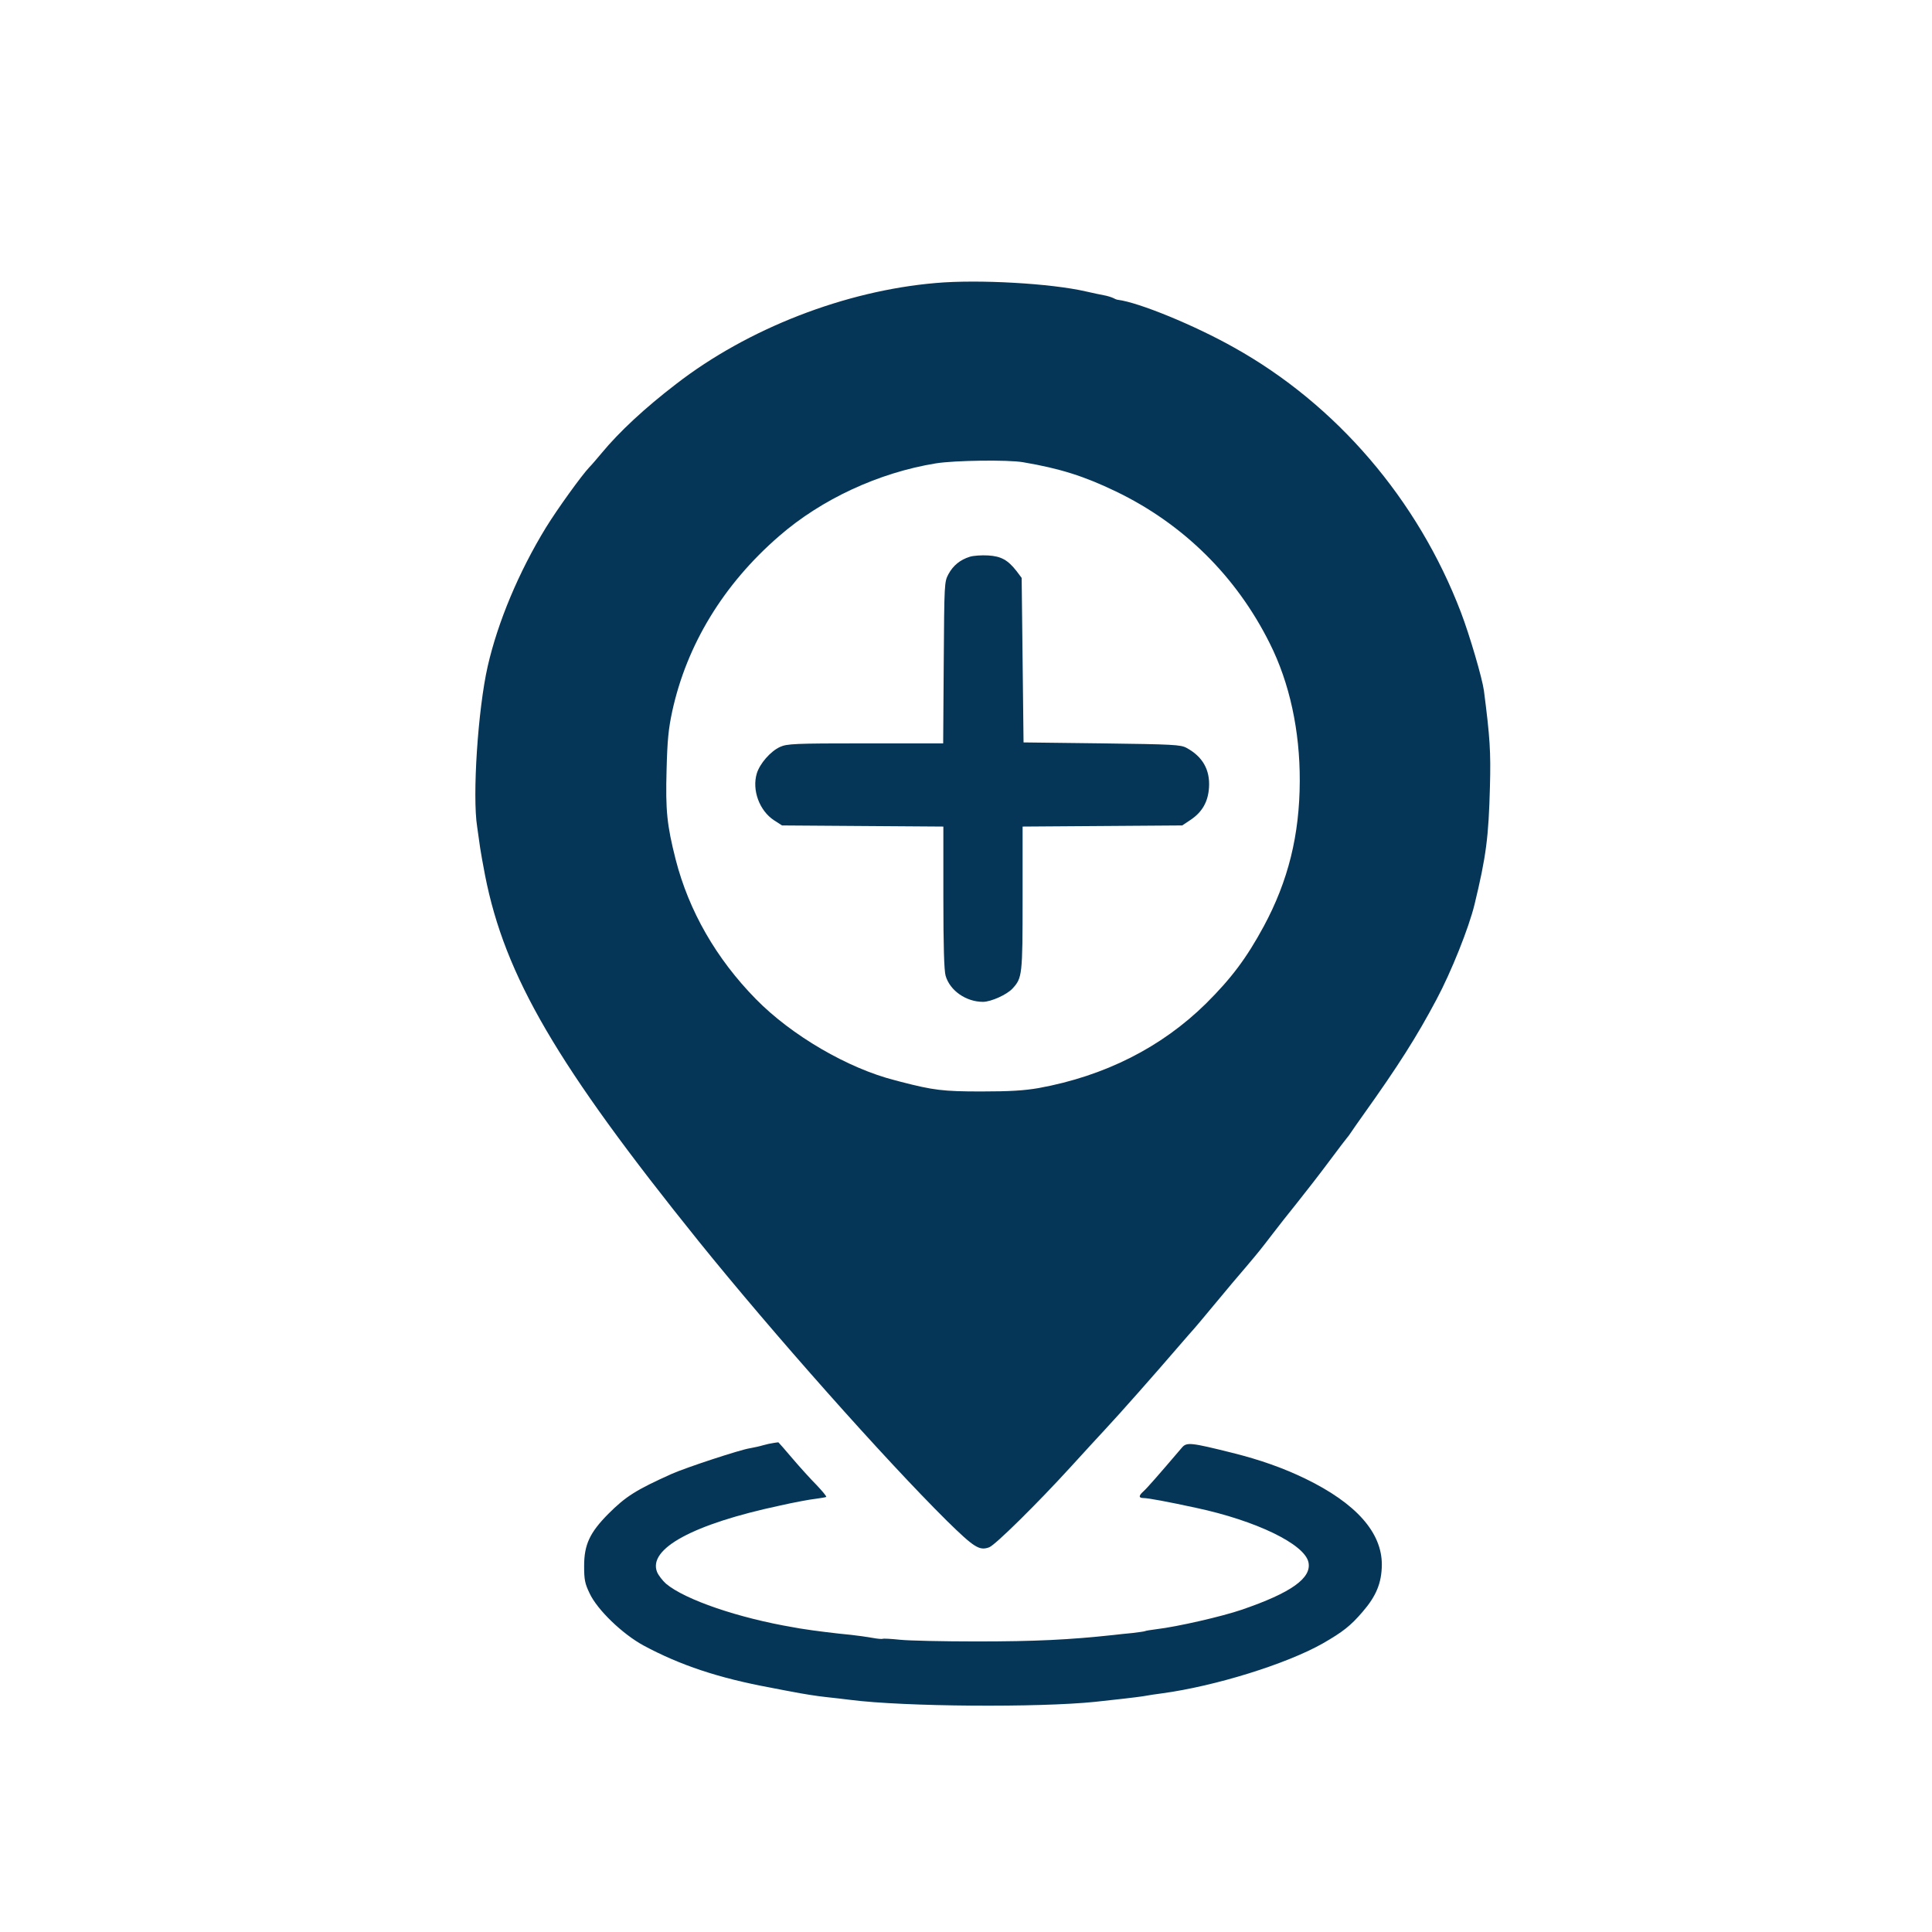
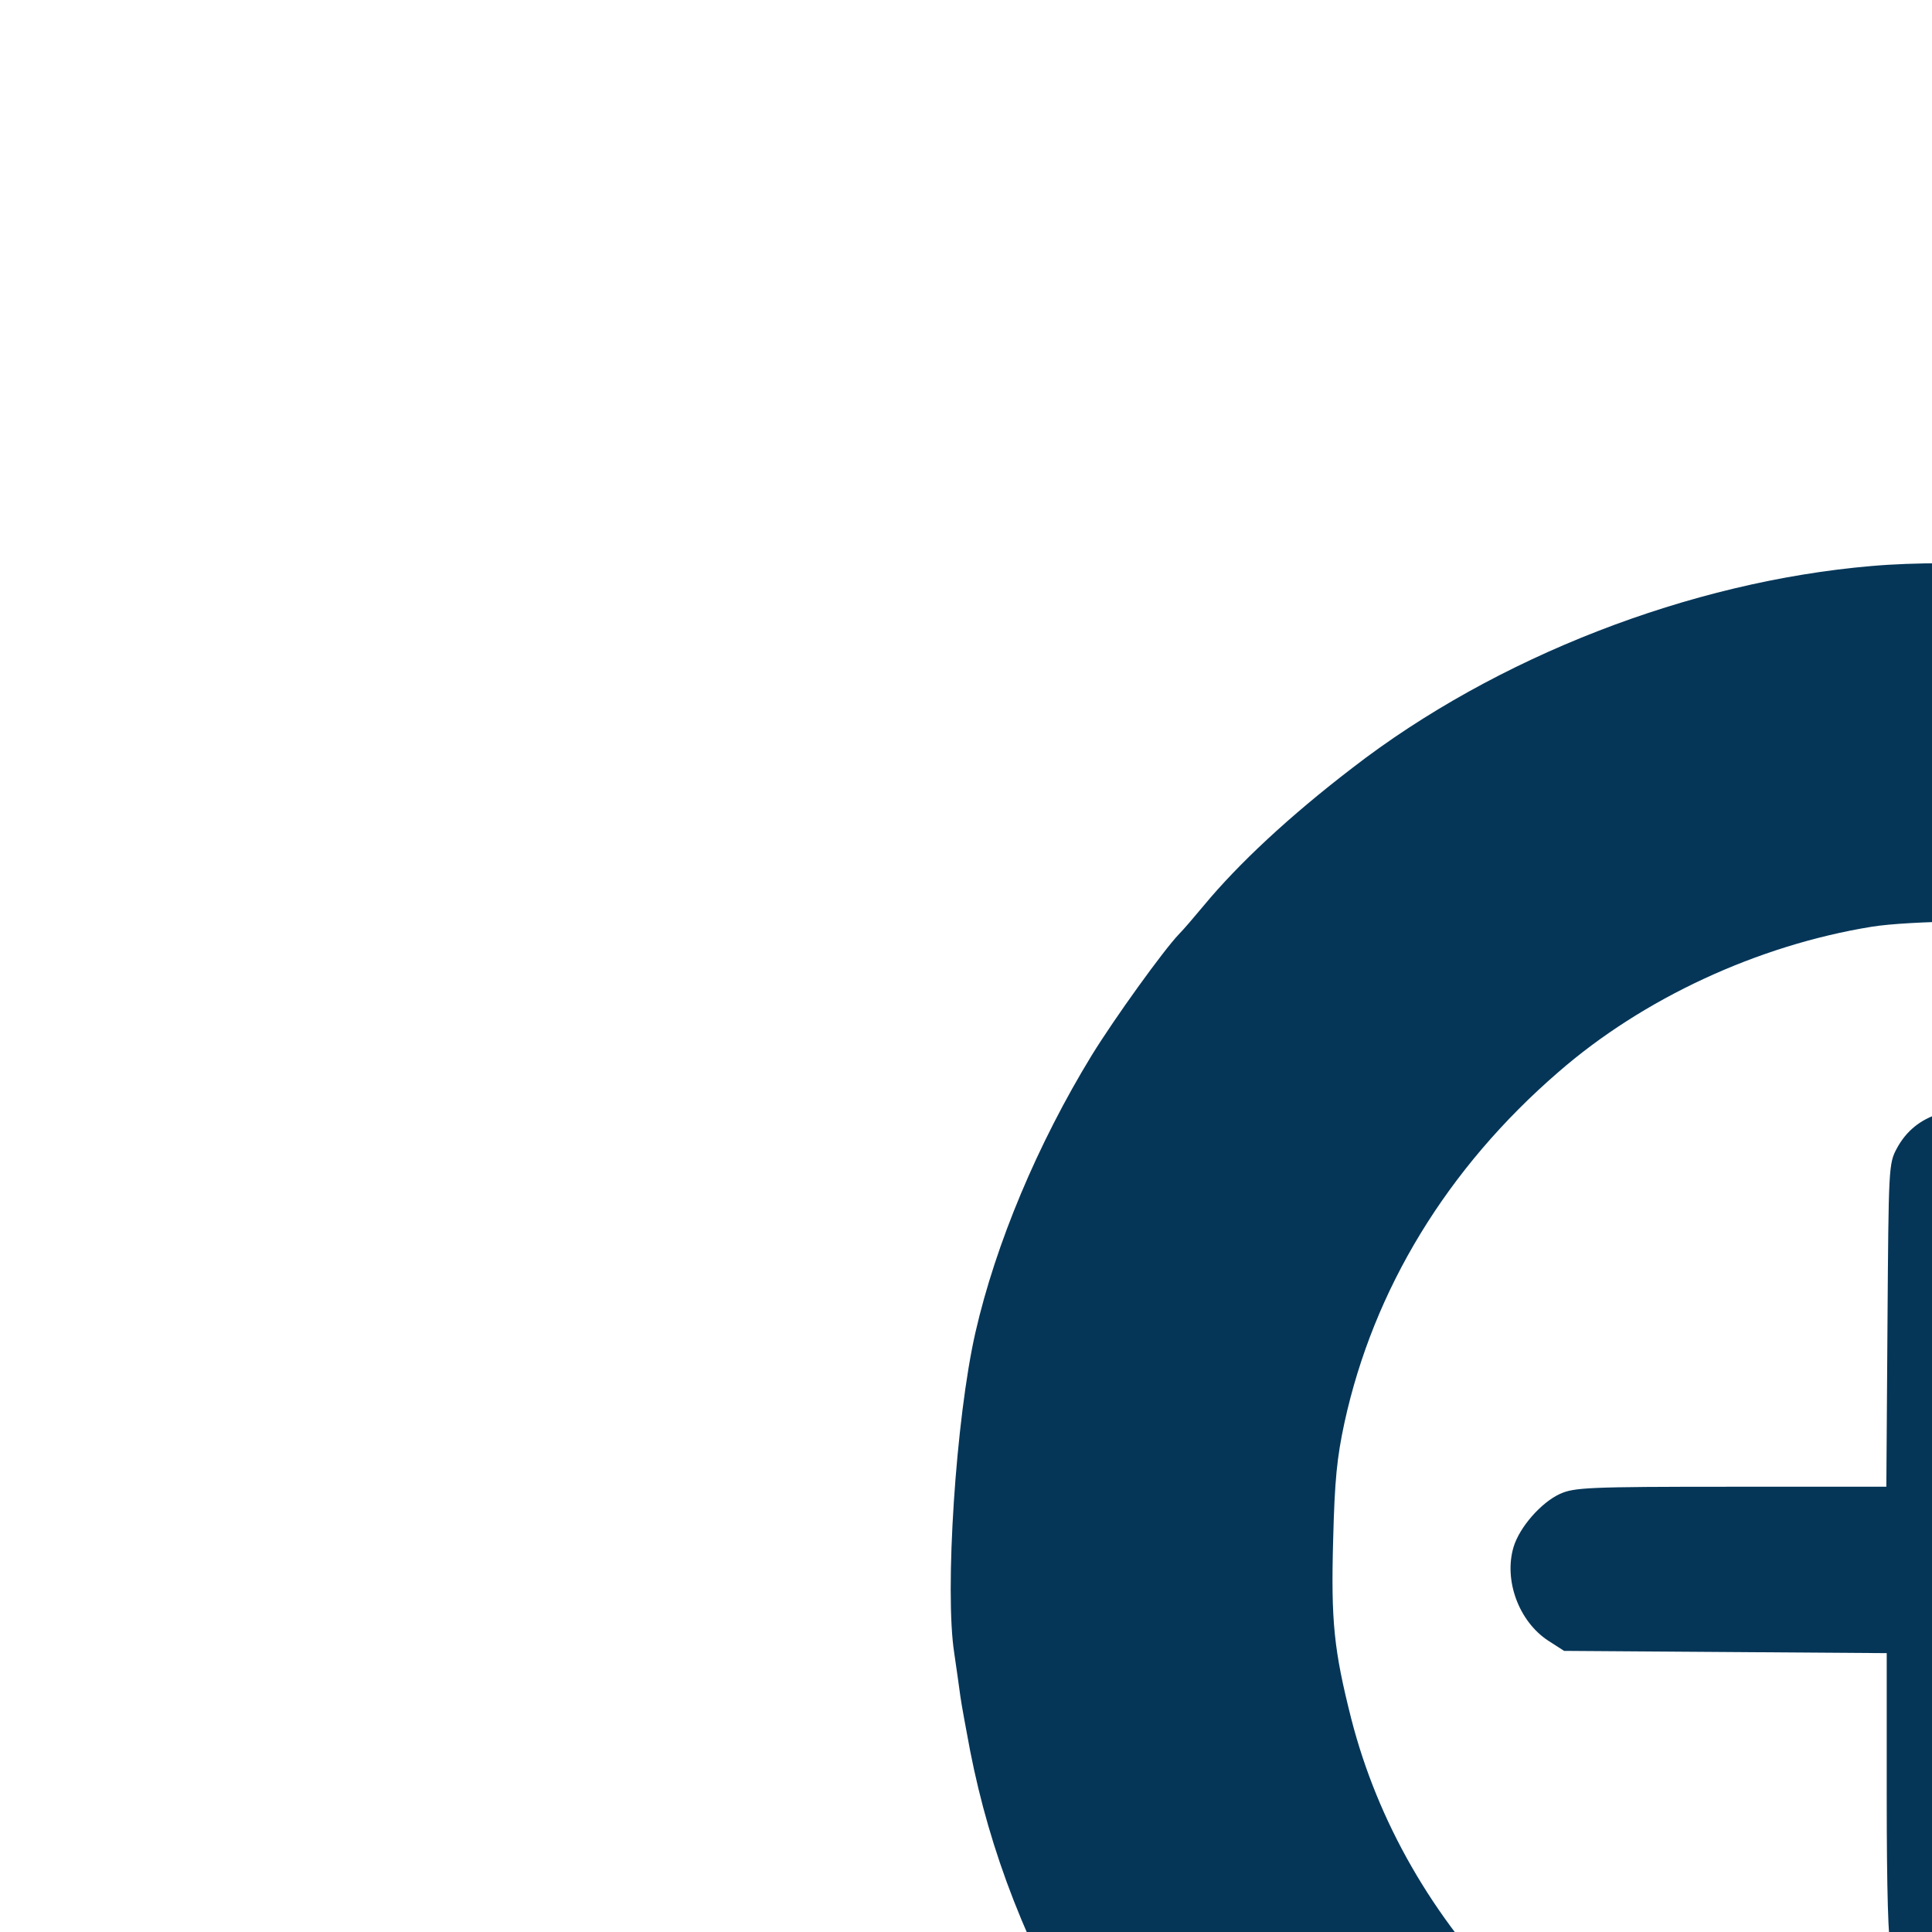
- <svg xmlns="http://www.w3.org/2000/svg" version="1.0" width="100px" height="100px" viewBox="0 0 1024 1024" preserveAspectRatio="xMidYMid meet">
+ <svg xmlns="http://www.w3.org/2000/svg" version="1.0" width="100px" height="100px" viewBox="0 0 512 512" preserveAspectRatio="xMidYMid meet">
  <g transform="translate(0,1024) scale(0.1,-0.1)" fill="#053658">
    <path d="M4960 8740 c-481 -41 -996 -241 -1376 -535 -167 -128 -302 -254 -394 -365 -25 -30 -54 -64 -66 -76 -41 -43 -170 -222 -231 -321 -143 -234 -254 -498 -308 -734 -52 -228 -82 -687 -56 -851 6 -40 13 -91 16 -113 3 -22 15 -87 26 -145 105 -534 381 -1006 1133 -1940 392 -486 983 -1152 1316 -1482 144 -141 171 -158 223 -139 33 13 254 231 432 426 70 77 151 165 179 195 77 82 279 311 381 430 50 58 93 107 96 110 3 3 52 61 109 130 57 69 131 157 165 196 70 83 74 88 140 174 27 36 86 110 130 165 44 55 121 154 170 220 49 66 92 122 95 125 3 3 13 16 22 30 9 14 36 52 60 86 190 266 288 421 392 617 78 146 171 379 201 502 62 256 75 357 82 626 5 185 0 261 -32 509 -9 66 -76 295 -122 415 -228 597 -660 1101 -1204 1404 -210 118 -503 238 -614 252 -5 0 -17 5 -26 10 -9 4 -30 11 -48 14 -17 3 -59 12 -94 20 -185 43 -571 65 -797 45z m463 -950 c195 -33 324 -74 492 -155 357 -172 638 -450 815 -805 105 -209 160 -463 159 -730 -1 -286 -61 -529 -191 -770 -91 -168 -171 -275 -307 -410 -235 -231 -535 -383 -886 -447 -76 -13 -150 -18 -305 -18 -203 0 -254 7 -425 51 -11 3 -24 6 -30 8 -250 63 -550 238 -739 431 -210 214 -355 467 -425 740 -46 182 -54 258 -48 474 4 159 10 218 30 311 77 353 272 674 567 929 224 195 528 336 830 385 97 16 384 20 463 6z" />
    <path d="M5140 7289 c-51 -16 -88 -46 -113 -92 -22 -41 -22 -49 -25 -469 l-3 -428 -412 0 c-379 0 -415 -2 -453 -19 -50 -23 -107 -88 -123 -141 -26 -88 14 -197 92 -248 l42 -27 428 -3 427 -3 0 -376 c0 -259 4 -388 12 -415 23 -79 109 -138 198 -138 42 0 127 38 157 71 51 56 53 70 53 478 l0 380 423 3 423 3 42 28 c64 42 95 97 100 173 6 94 -34 164 -119 210 -31 17 -69 19 -449 24 l-415 5 -5 436 -5 436 -27 36 c-46 59 -82 79 -151 83 -34 2 -78 -1 -97 -7z" />
    <path d="M4100 2592 c-14 -2 -38 -7 -55 -12 -16 -5 -48 -12 -70 -16 -50 -7 -341 -103 -415 -136 -189 -85 -243 -119 -336 -212 -98 -99 -128 -163 -128 -276 0 -73 4 -93 29 -145 41 -88 175 -216 285 -276 195 -105 399 -173 675 -224 50 -10 99 -19 110 -21 61 -12 137 -24 185 -29 30 -3 89 -10 130 -15 282 -36 996 -41 1295 -10 105 11 217 24 250 29 33 6 80 13 105 16 280 38 658 155 852 265 104 60 146 92 210 167 72 83 101 153 102 249 1 171 -136 326 -406 457 -116 56 -239 100 -388 137 -217 54 -240 57 -265 28 -128 -150 -186 -216 -204 -232 -27 -24 -27 -36 1 -36 23 0 131 -20 278 -52 318 -68 574 -192 595 -288 18 -84 -91 -162 -354 -252 -105 -36 -341 -90 -451 -103 -30 -4 -57 -8 -60 -10 -3 -2 -33 -6 -65 -10 -33 -3 -80 -8 -105 -11 -232 -25 -411 -34 -725 -34 -176 0 -358 4 -405 9 -47 5 -88 7 -91 5 -4 -2 -29 0 -55 5 -27 5 -78 12 -114 16 -69 6 -211 24 -245 30 -11 1 -38 6 -60 10 -290 49 -574 146 -675 231 -18 16 -39 43 -47 61 -51 124 191 255 650 353 75 17 161 33 190 36 28 4 54 8 56 10 3 3 -20 30 -50 62 -31 31 -89 95 -129 142 -40 47 -73 85 -74 85 -1 1 -12 -1 -26 -3z" />
  </g>
</svg>
